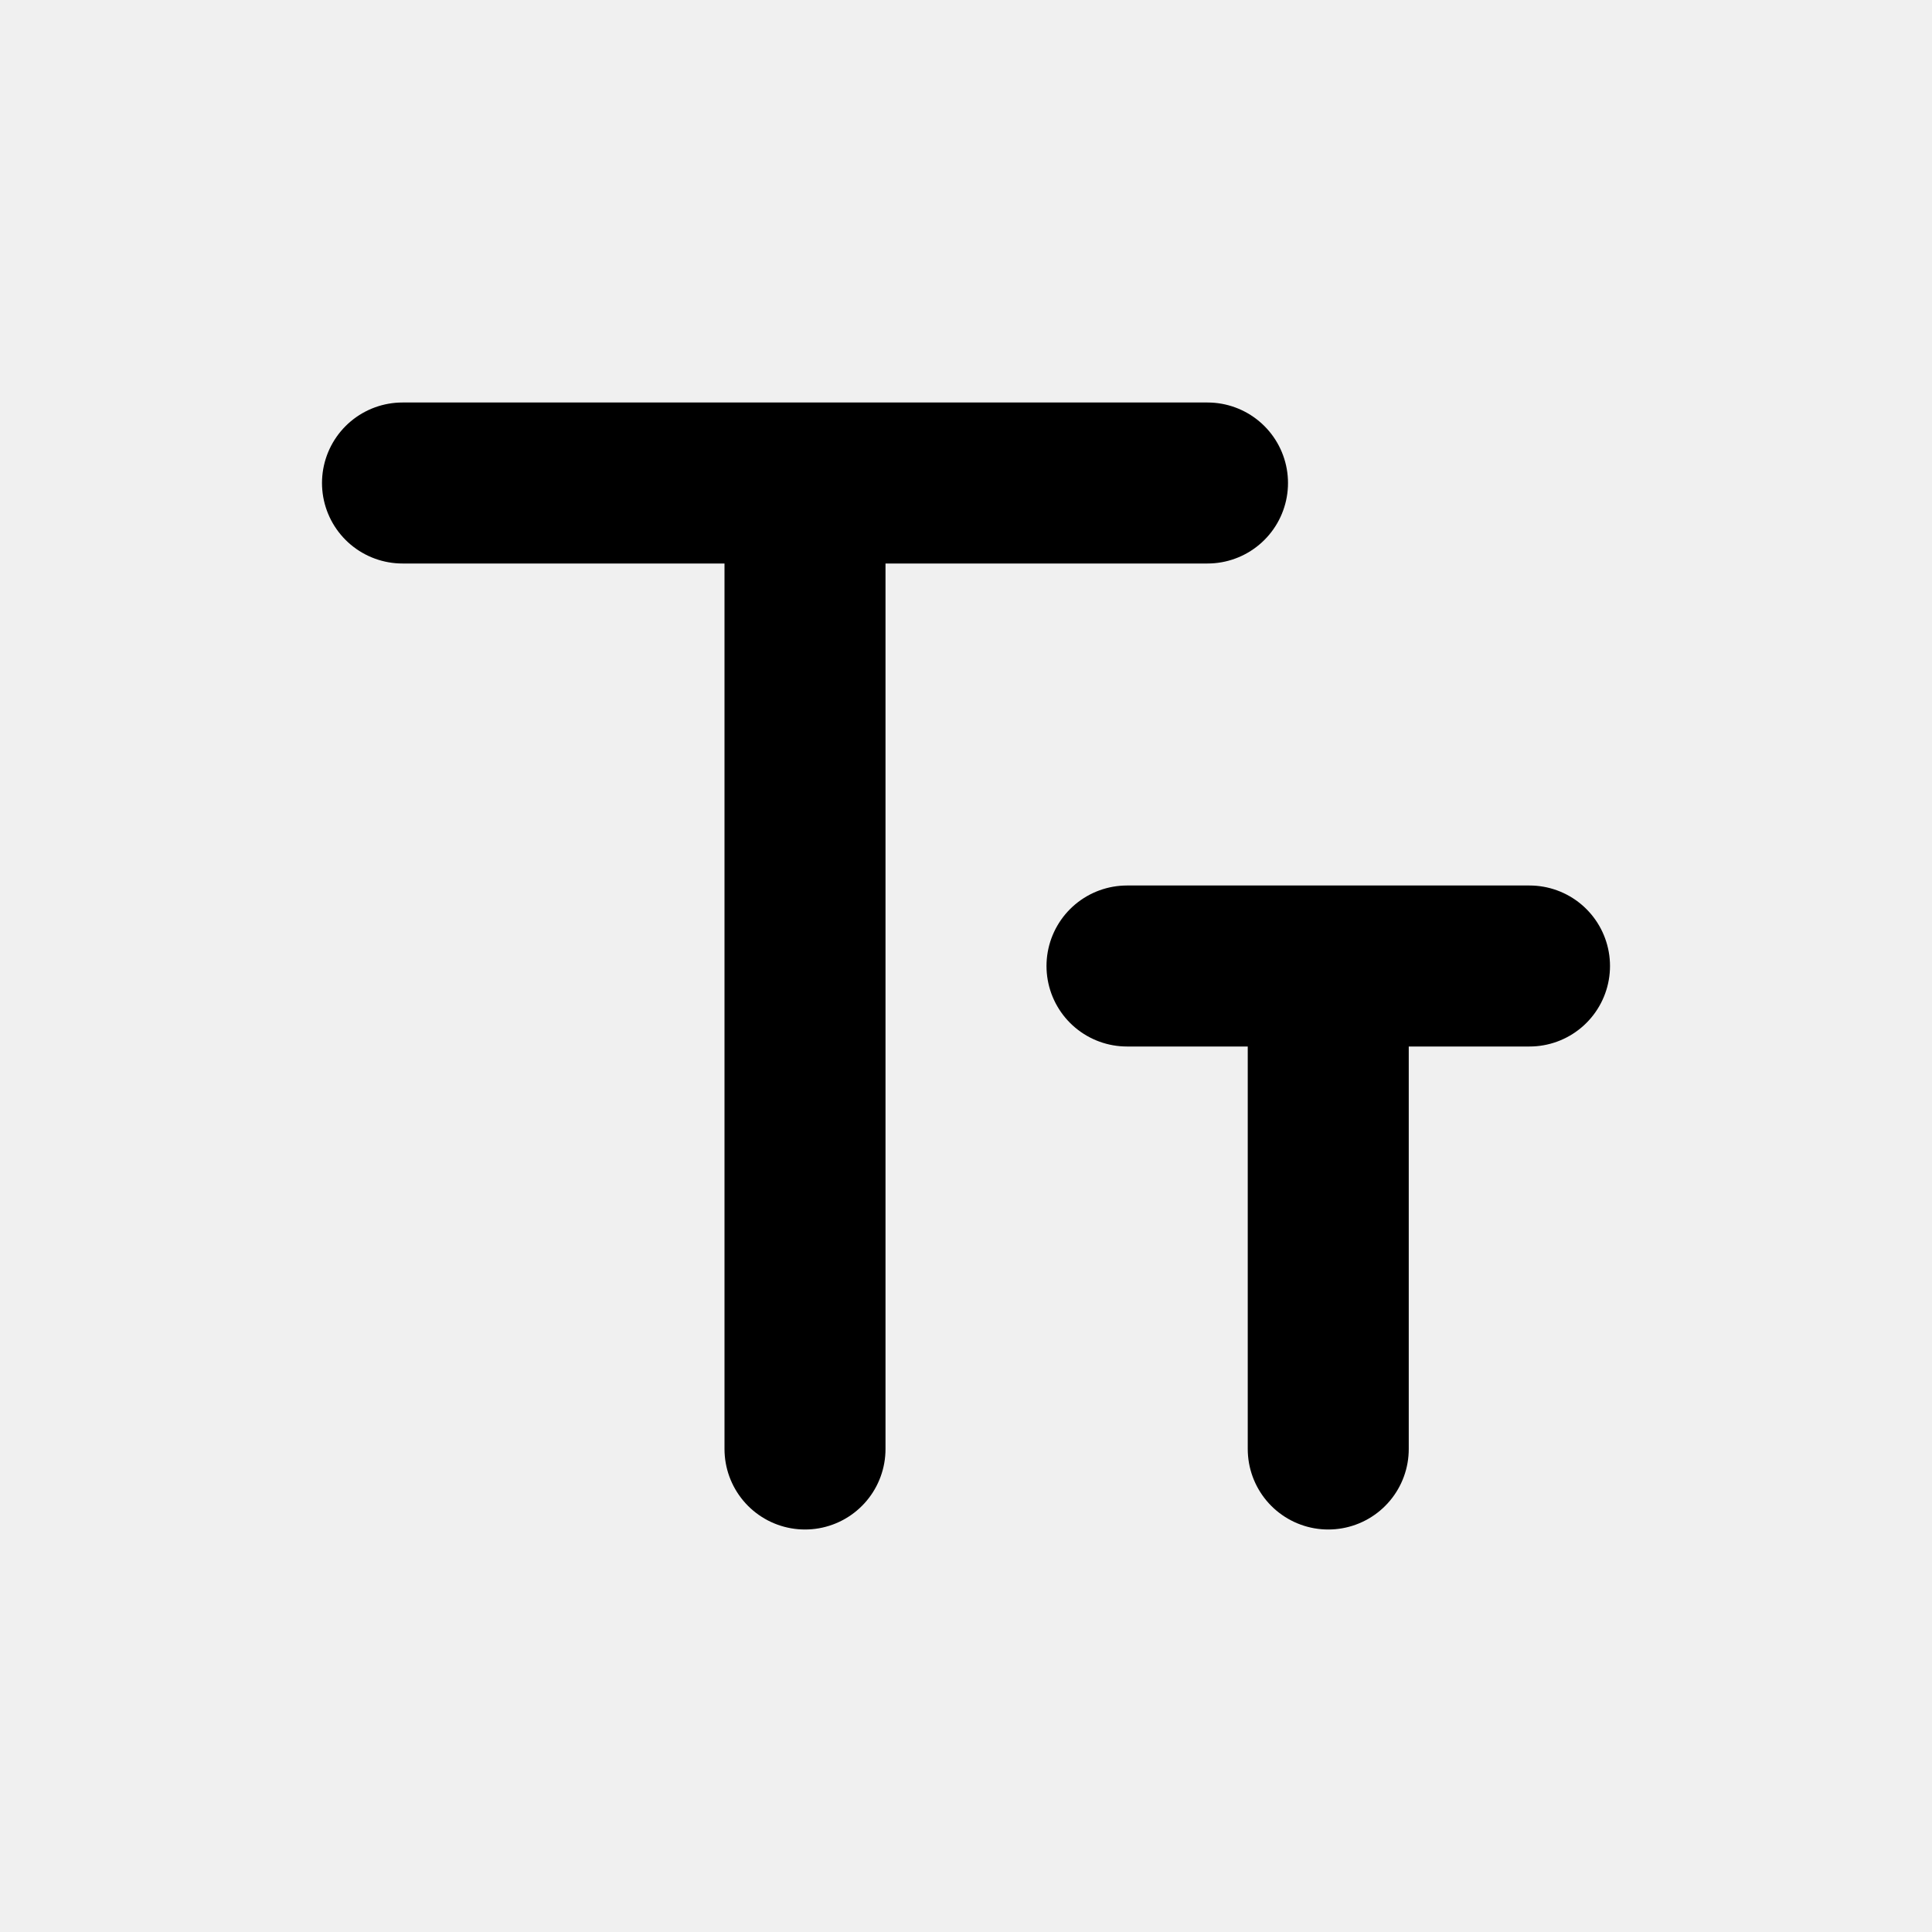
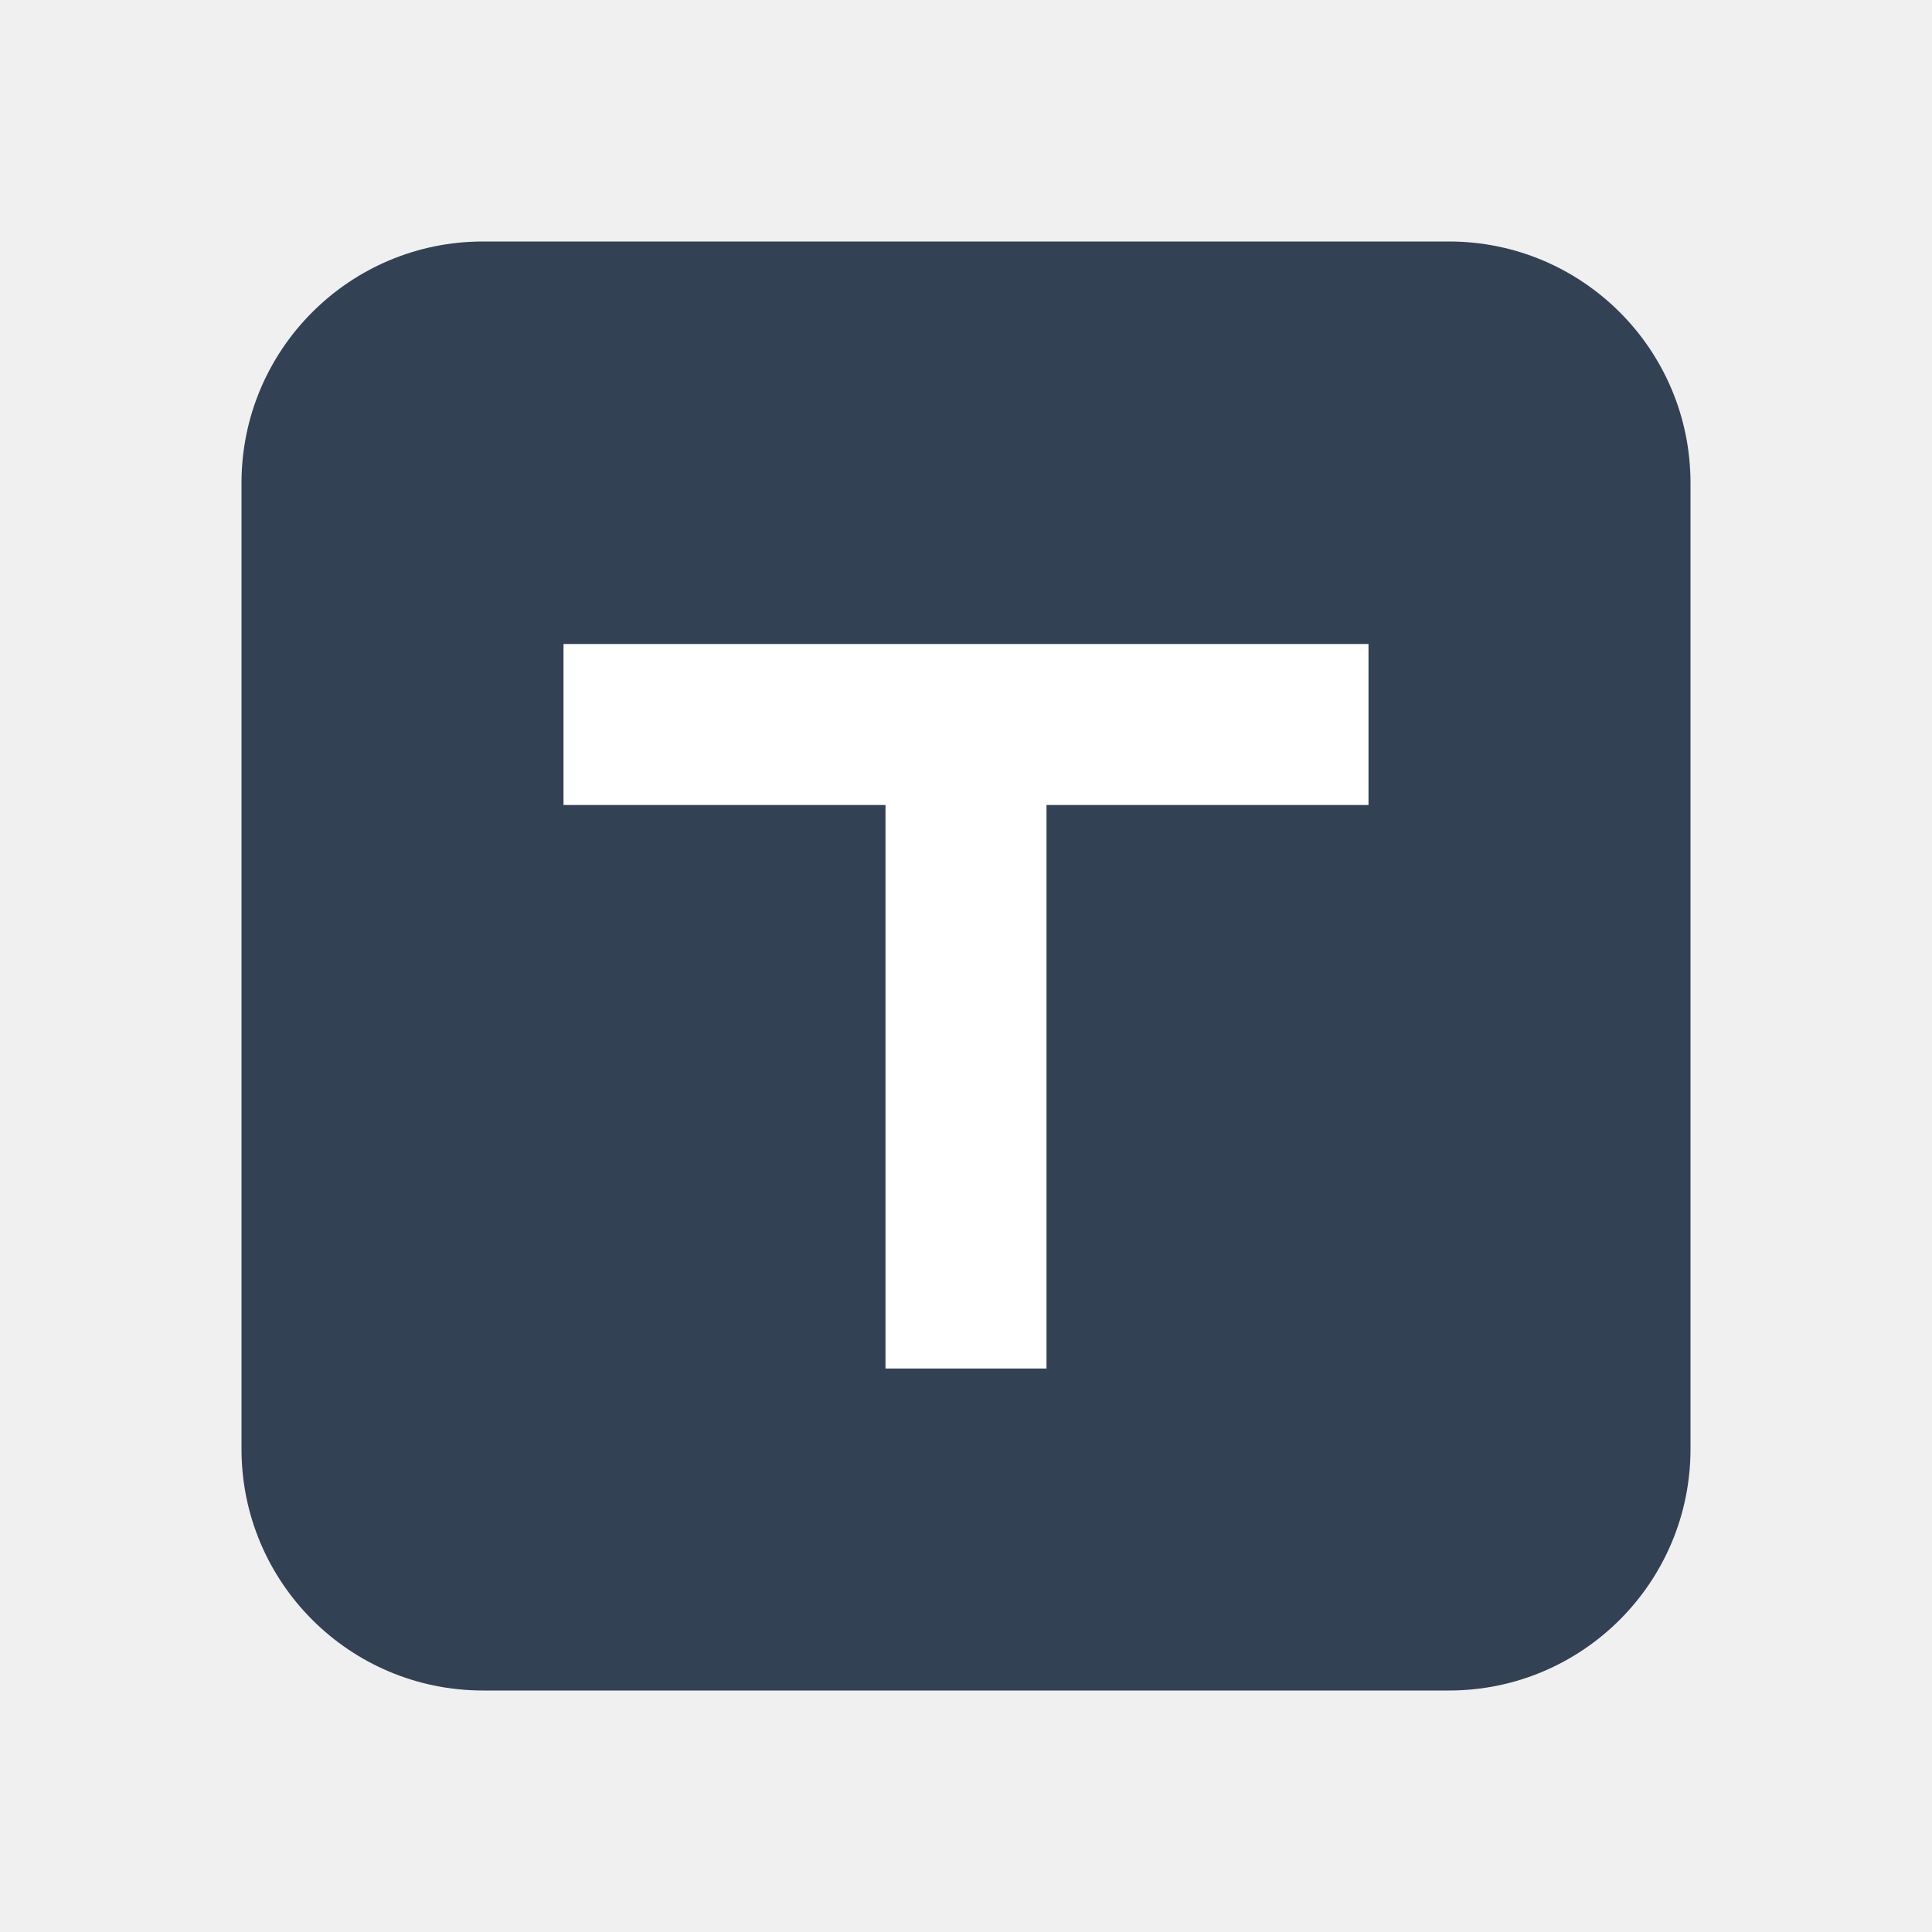
- <svg xmlns="http://www.w3.org/2000/svg" viewBox="0 0 24 24" fill="none" stroke="currentColor" stroke-width="2" stroke-linecap="round" stroke-linejoin="round">
-   <path d="M5 6h10M10 6v12M14 12h5M16.5 12v6" />
+ <svg xmlns="http://www.w3.org/2000/svg" viewBox="0 0 24 24" fill="none">
+   <rect x="3" y="3" width="18" height="18" rx="3" fill="#334155" />
+   <path d="M7 8h10v2H7V8Zm4 2h2v7h-2v-7Z" fill="#fff" />
</svg>
